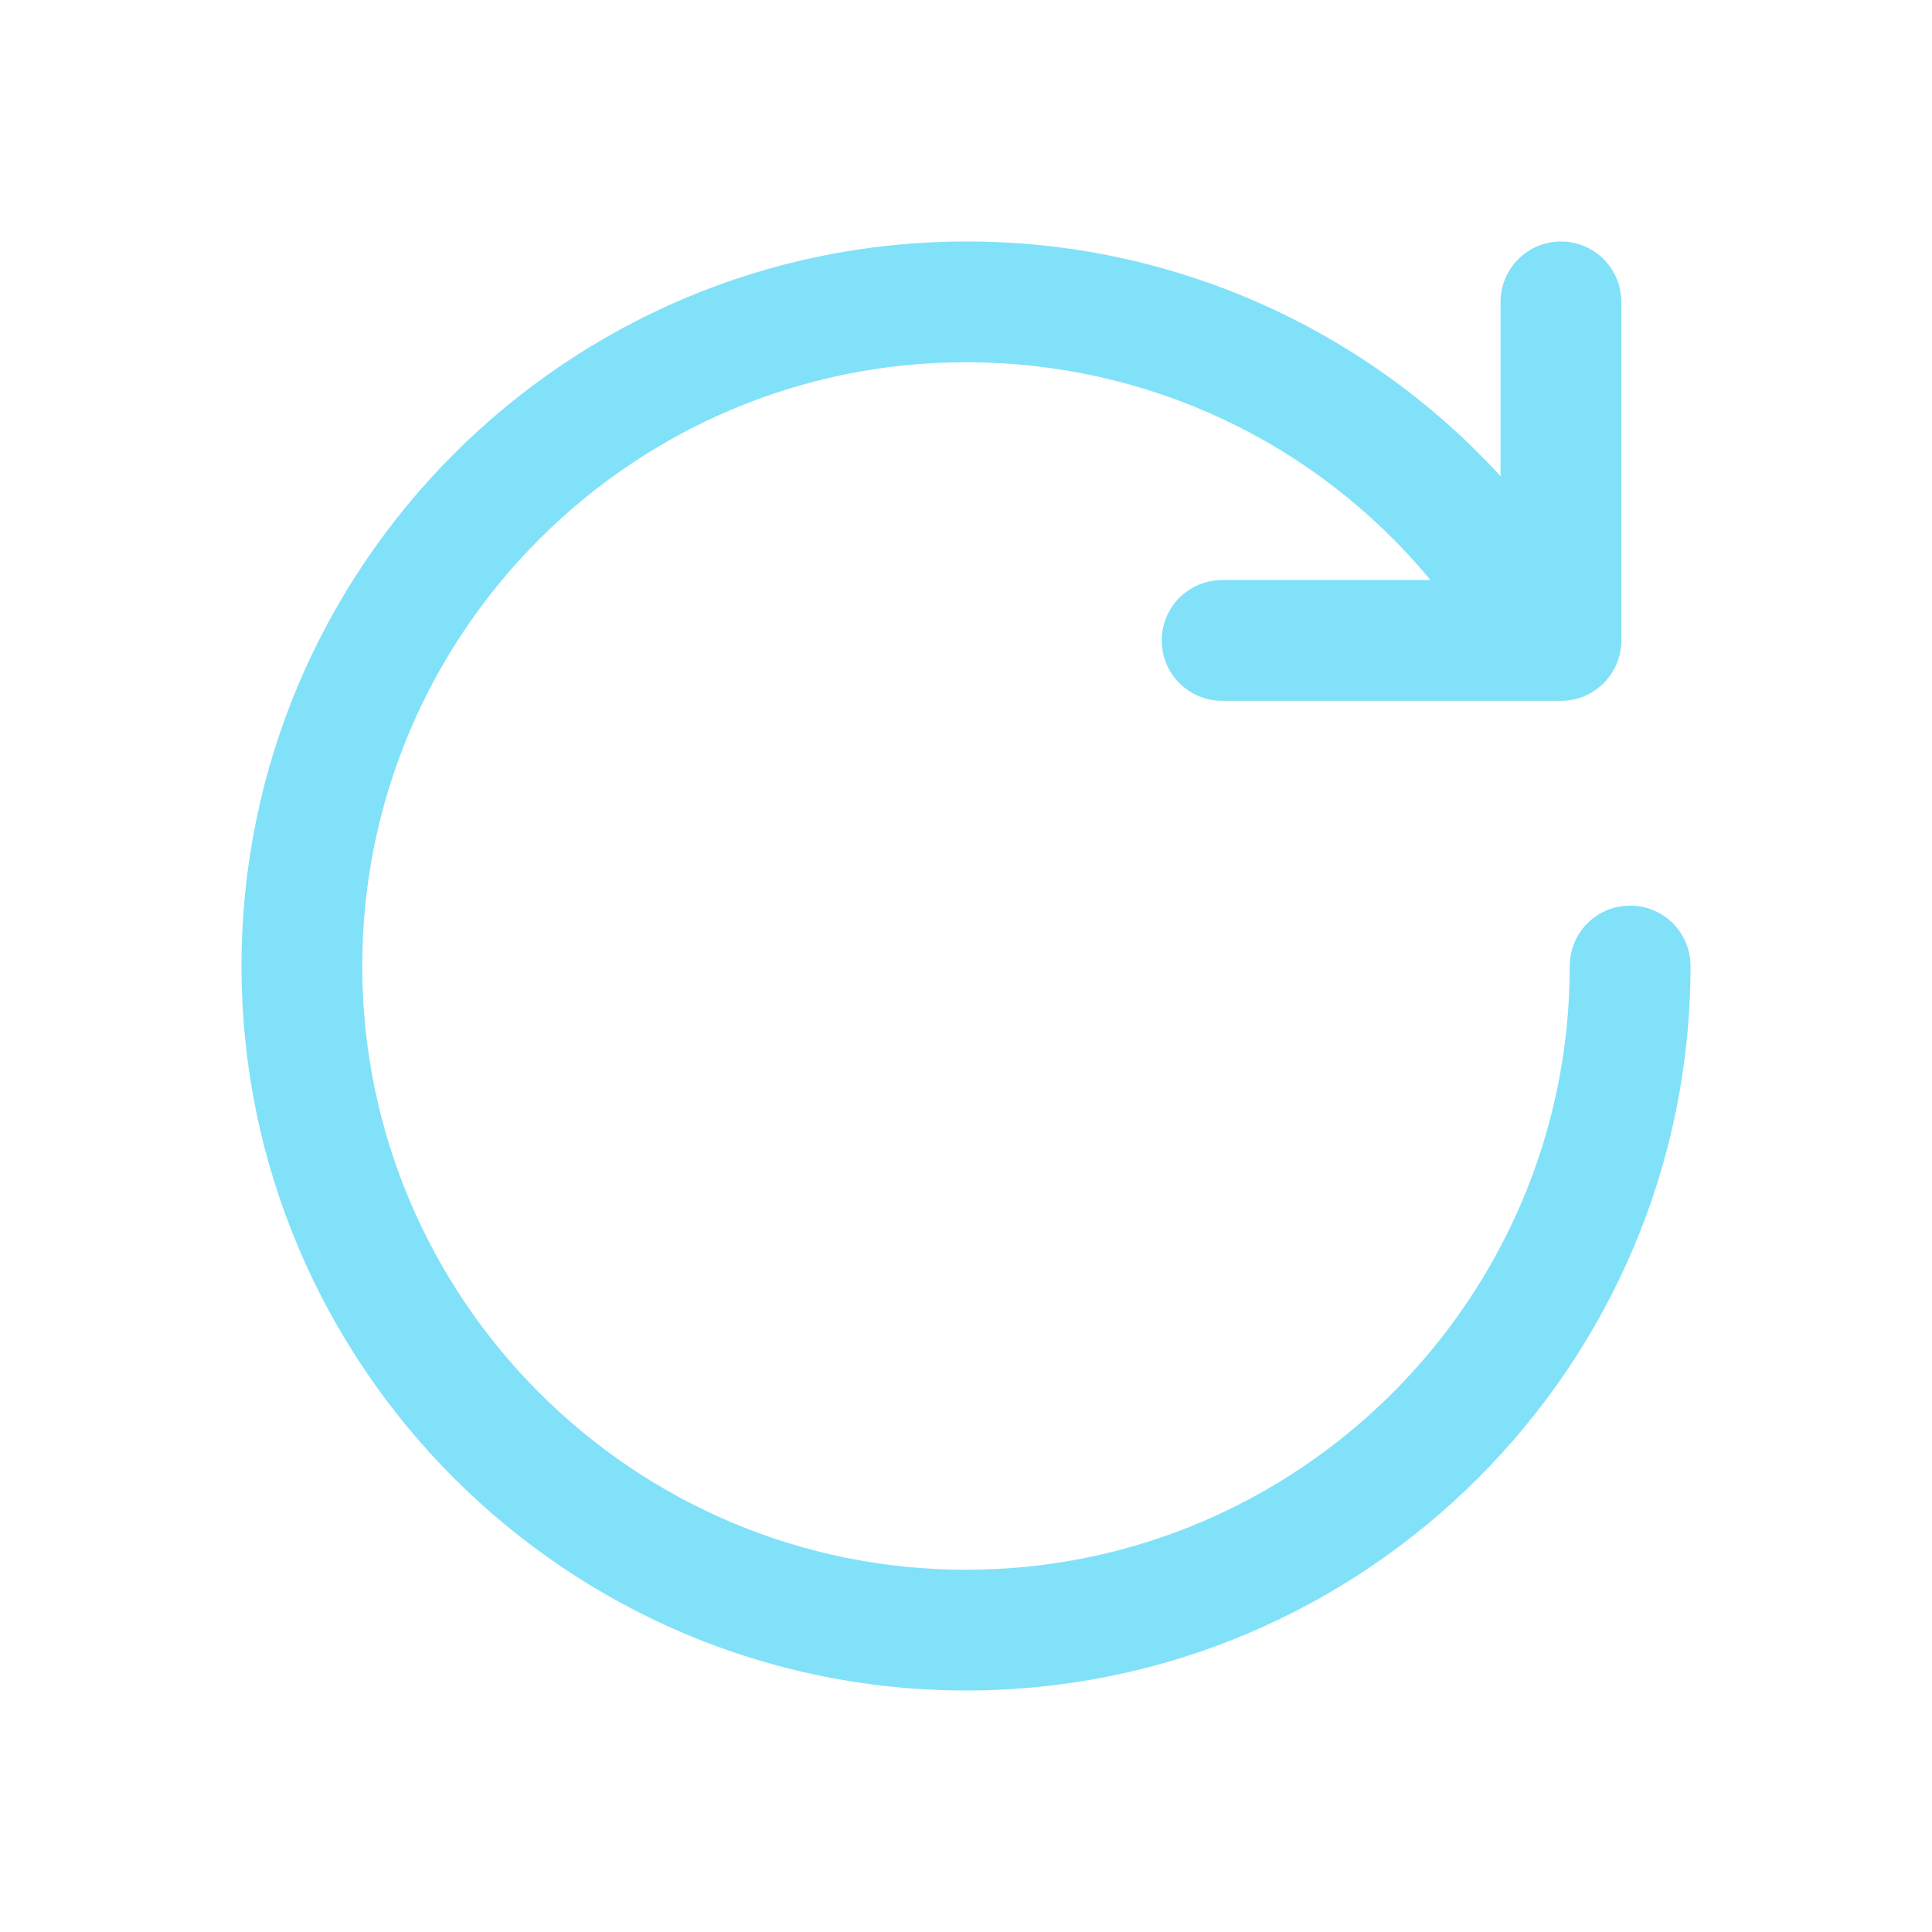
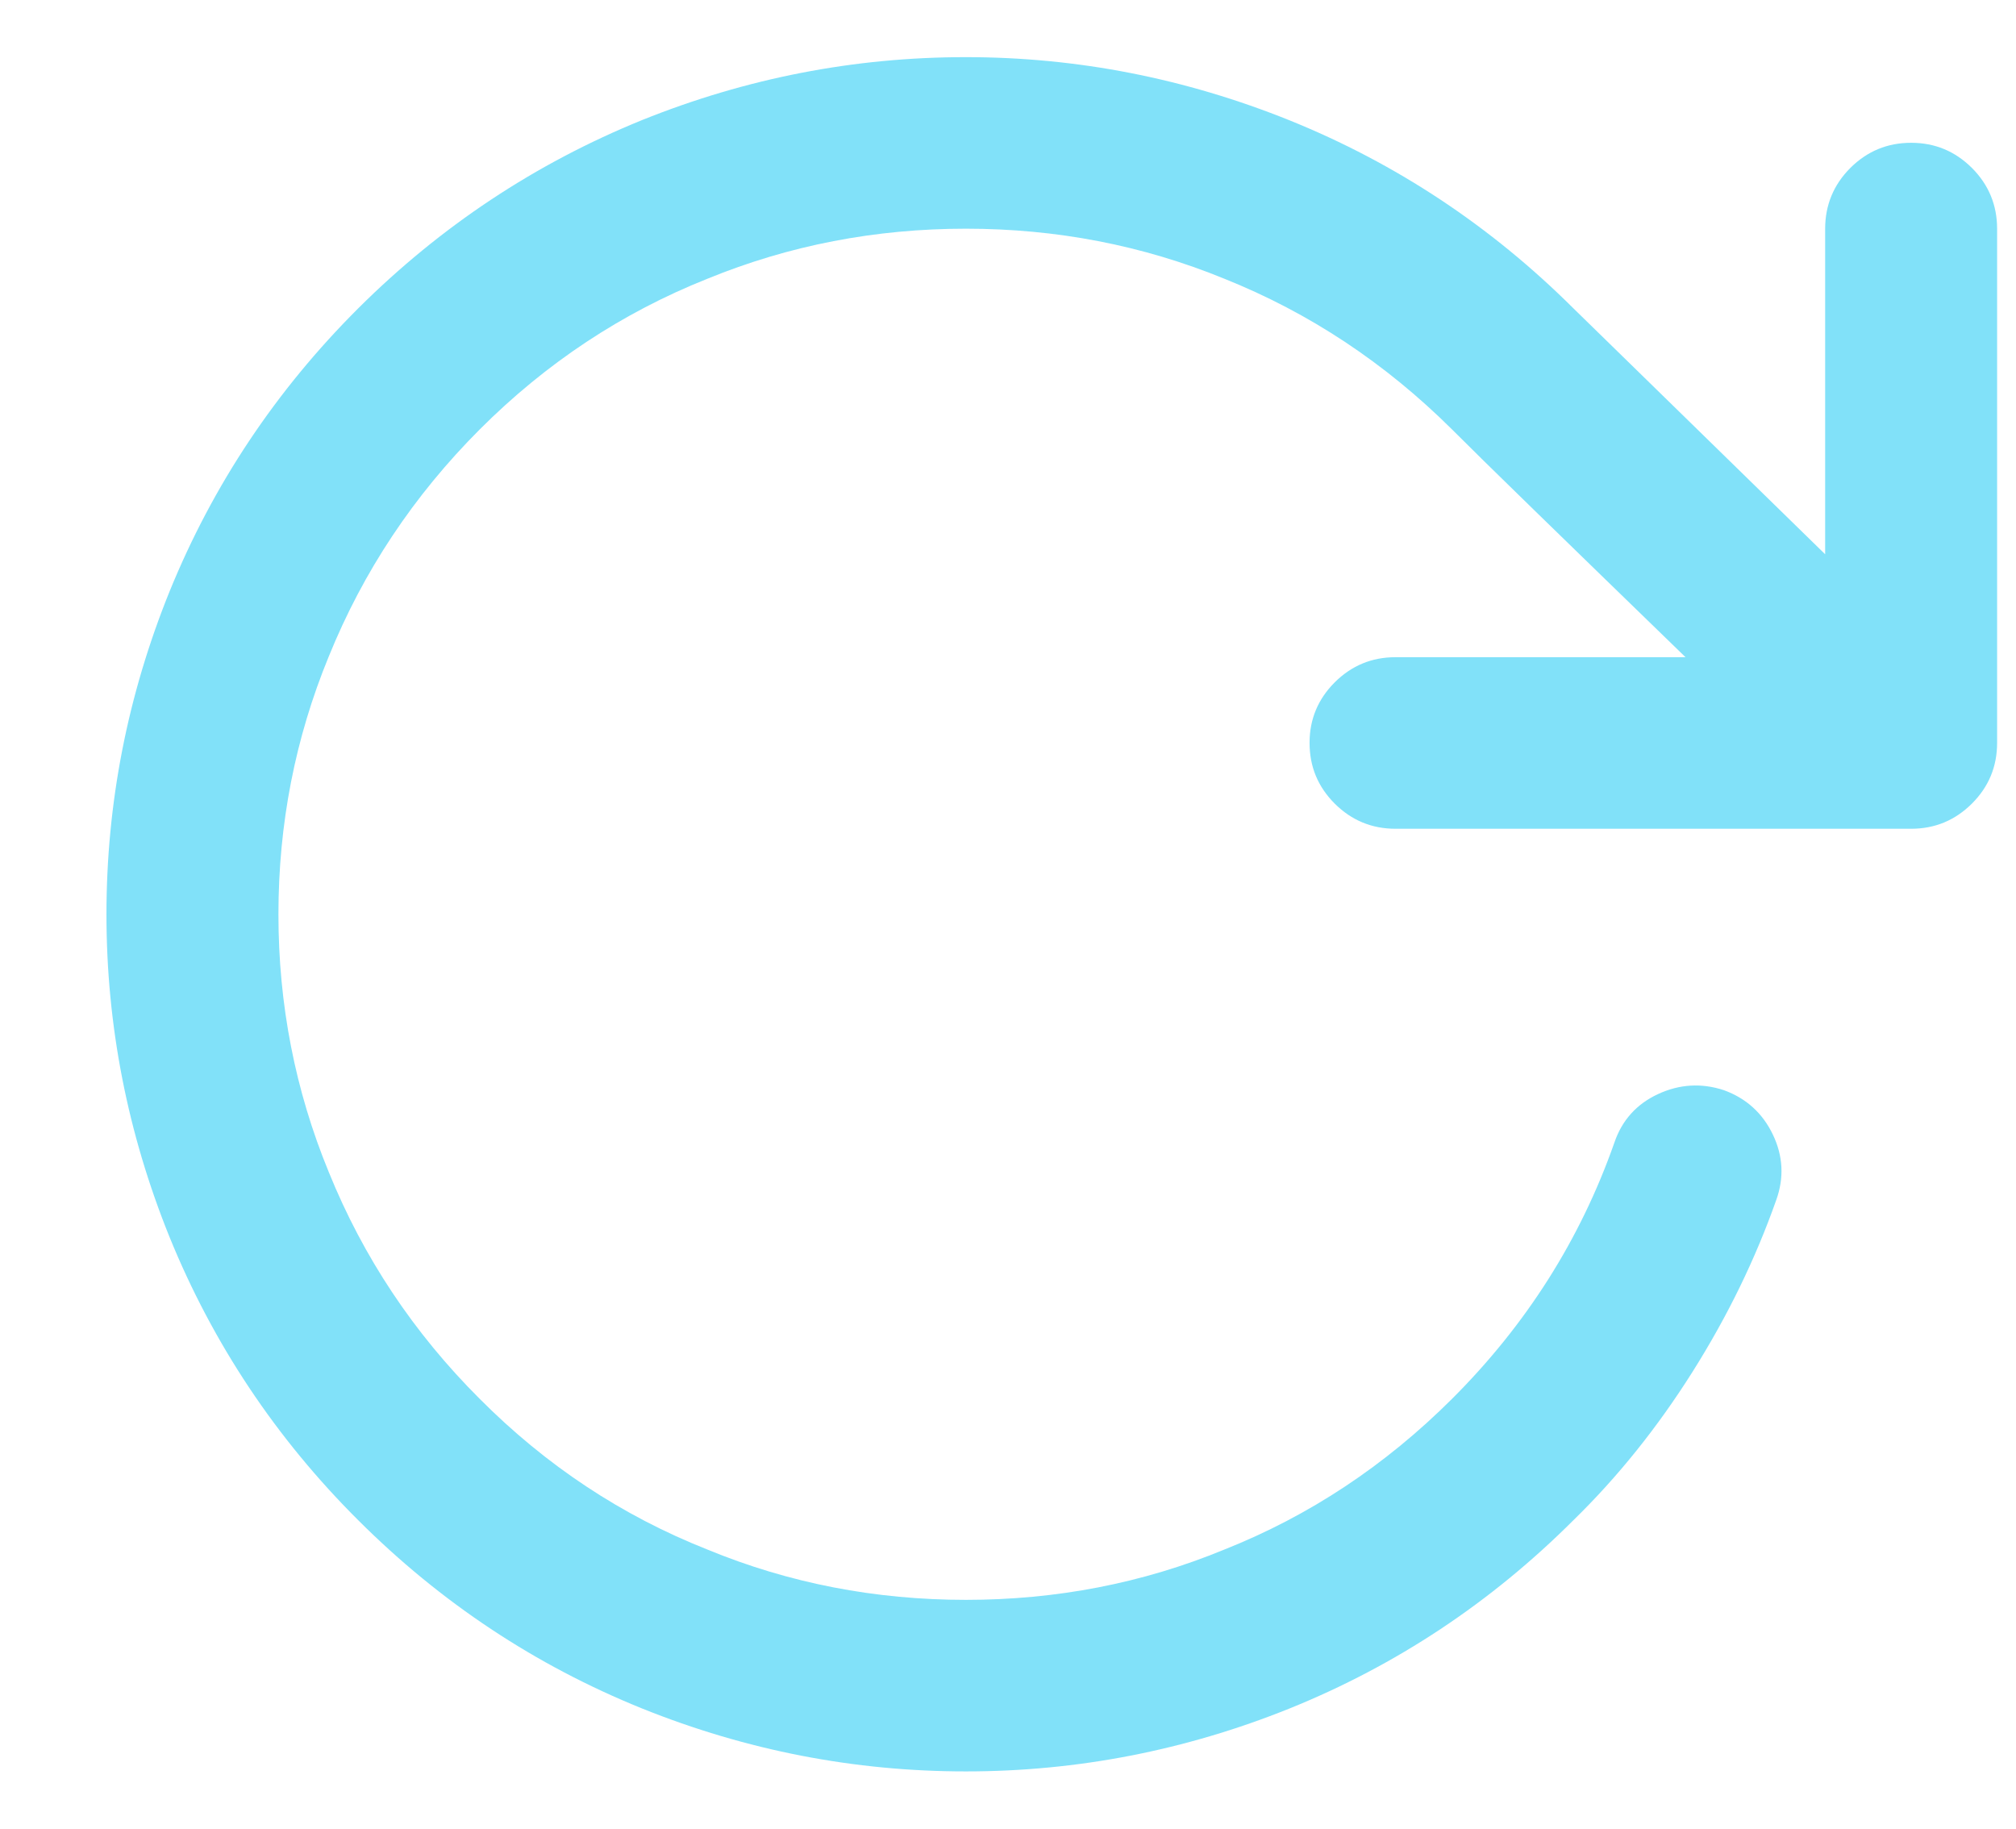
- <svg xmlns="http://www.w3.org/2000/svg" t="1724815665096" class="icon" viewBox="0 0 1024 1024" version="1.1" p-id="5390" width="200" height="200">
-   <path d="M864 480c-17.664 0-32 14.272-32 32 0 176.512-143.488 320-320 320s-320-143.488-320-320 143.488-320 320-320c96.384 0 185.728 42.432 246.208 115.456h-110.464a31.936 31.936 0 1 0 0 64h179.584c17.728 0 32-14.336 32-32V160a31.936 31.936 0 1 0-64 0v92.416A382.848 382.848 0 0 0 512 128C300.224 128 128 300.224 128 512s172.224 384 384 384 384-172.224 384-384c0-17.728-14.272-32-32-32z" p-id="5391" fill="#81e1f9" />
+ <svg xmlns="http://www.w3.org/2000/svg" t="1748415085099" class="icon" viewBox="0 0 1129 1024" version="1.1" p-id="4587" width="220.508" height="200">
+   <path d="M540.877 32c62.427 0 122.842 11.88 181.21 35.35 59.928 24.197 112.925 59.399 159.046 105.315 0.233 0.282 47.237 46.051 140.99 137.722V128.068c0-13.2 4.729-24.635 14.103-34.023 9.437-9.388 20.767-14.082 34.058-14.082 13.277 0 24.585 4.694 34.03 14.082 9.395 9.388 14.103 20.823 14.103 34.023V415.992c0 13.341-4.708 24.635-14.103 34.023-9.444 9.388-20.752 14.089-34.03 14.089h-288.77c-13.277 0-24.607-4.694-34.044-14.082-9.388-9.388-14.089-20.682-14.089-34.03 0-13.2 4.708-24.494 14.089-33.882 9.437-9.388 20.767-14.082 34.044-14.082h162.42c-69.683-67.615-113.292-110.002-130.832-127.607-37.369-37.107-79.812-65.264-127.458-84.337-45.853-18.776-94.12-28.016-144.724-28.016-50.618 0-98.885 9.247-144.738 28.023-47.879 19.058-90.365 47.222-127.472 84.33-37.072 37.107-65.25 79.502-84.577 127.169-18.84 45.761-28.206 93.873-28.206 144.47 0 50.455 9.367 98.567 28.206 144.329 19.327 47.667 47.505 90.062 84.577 127.021 37.107 37.256 79.594 65.413 127.48 84.337 45.846 18.917 94.113 28.164 144.731 28.164 50.611 0 98.871-9.247 144.724-28.164 47.646-18.917 90.09-47.081 127.458-84.337 41.604-41.505 71.942-89.327 91-143.594 4.235-12.466 12.416-21.557 24.423-27.134 12.035-5.576 24.303-6.31 36.846-2.202 12.564 4.546 21.72 12.91 27.423 24.79 5.795 12.028 6.416 24.352 1.906 36.818-11.534 32.703-27.126 64.827-46.813 96.068-19.694 31.242-41.943 58.961-66.754 83.165-46.121 46.051-99.118 81.252-159.046 105.456C663.712 980.247 603.304 991.979 540.877 991.979c-62.427 0-122.842-11.732-181.21-35.202-59.928-24.204-112.939-59.406-159.046-105.456-46.093-45.91-81.358-98.857-105.668-158.559C71.405 634.535 59.617 574.247 59.617 512.06c0-62.328 11.781-122.616 35.336-180.843 24.31-59.702 59.519-112.501 105.668-158.559 46.1-45.91 99.118-81.104 159.046-105.456C418.042 43.732 478.45 32 540.877 32z" fill="#81e1f9" p-id="4588" />
</svg>
